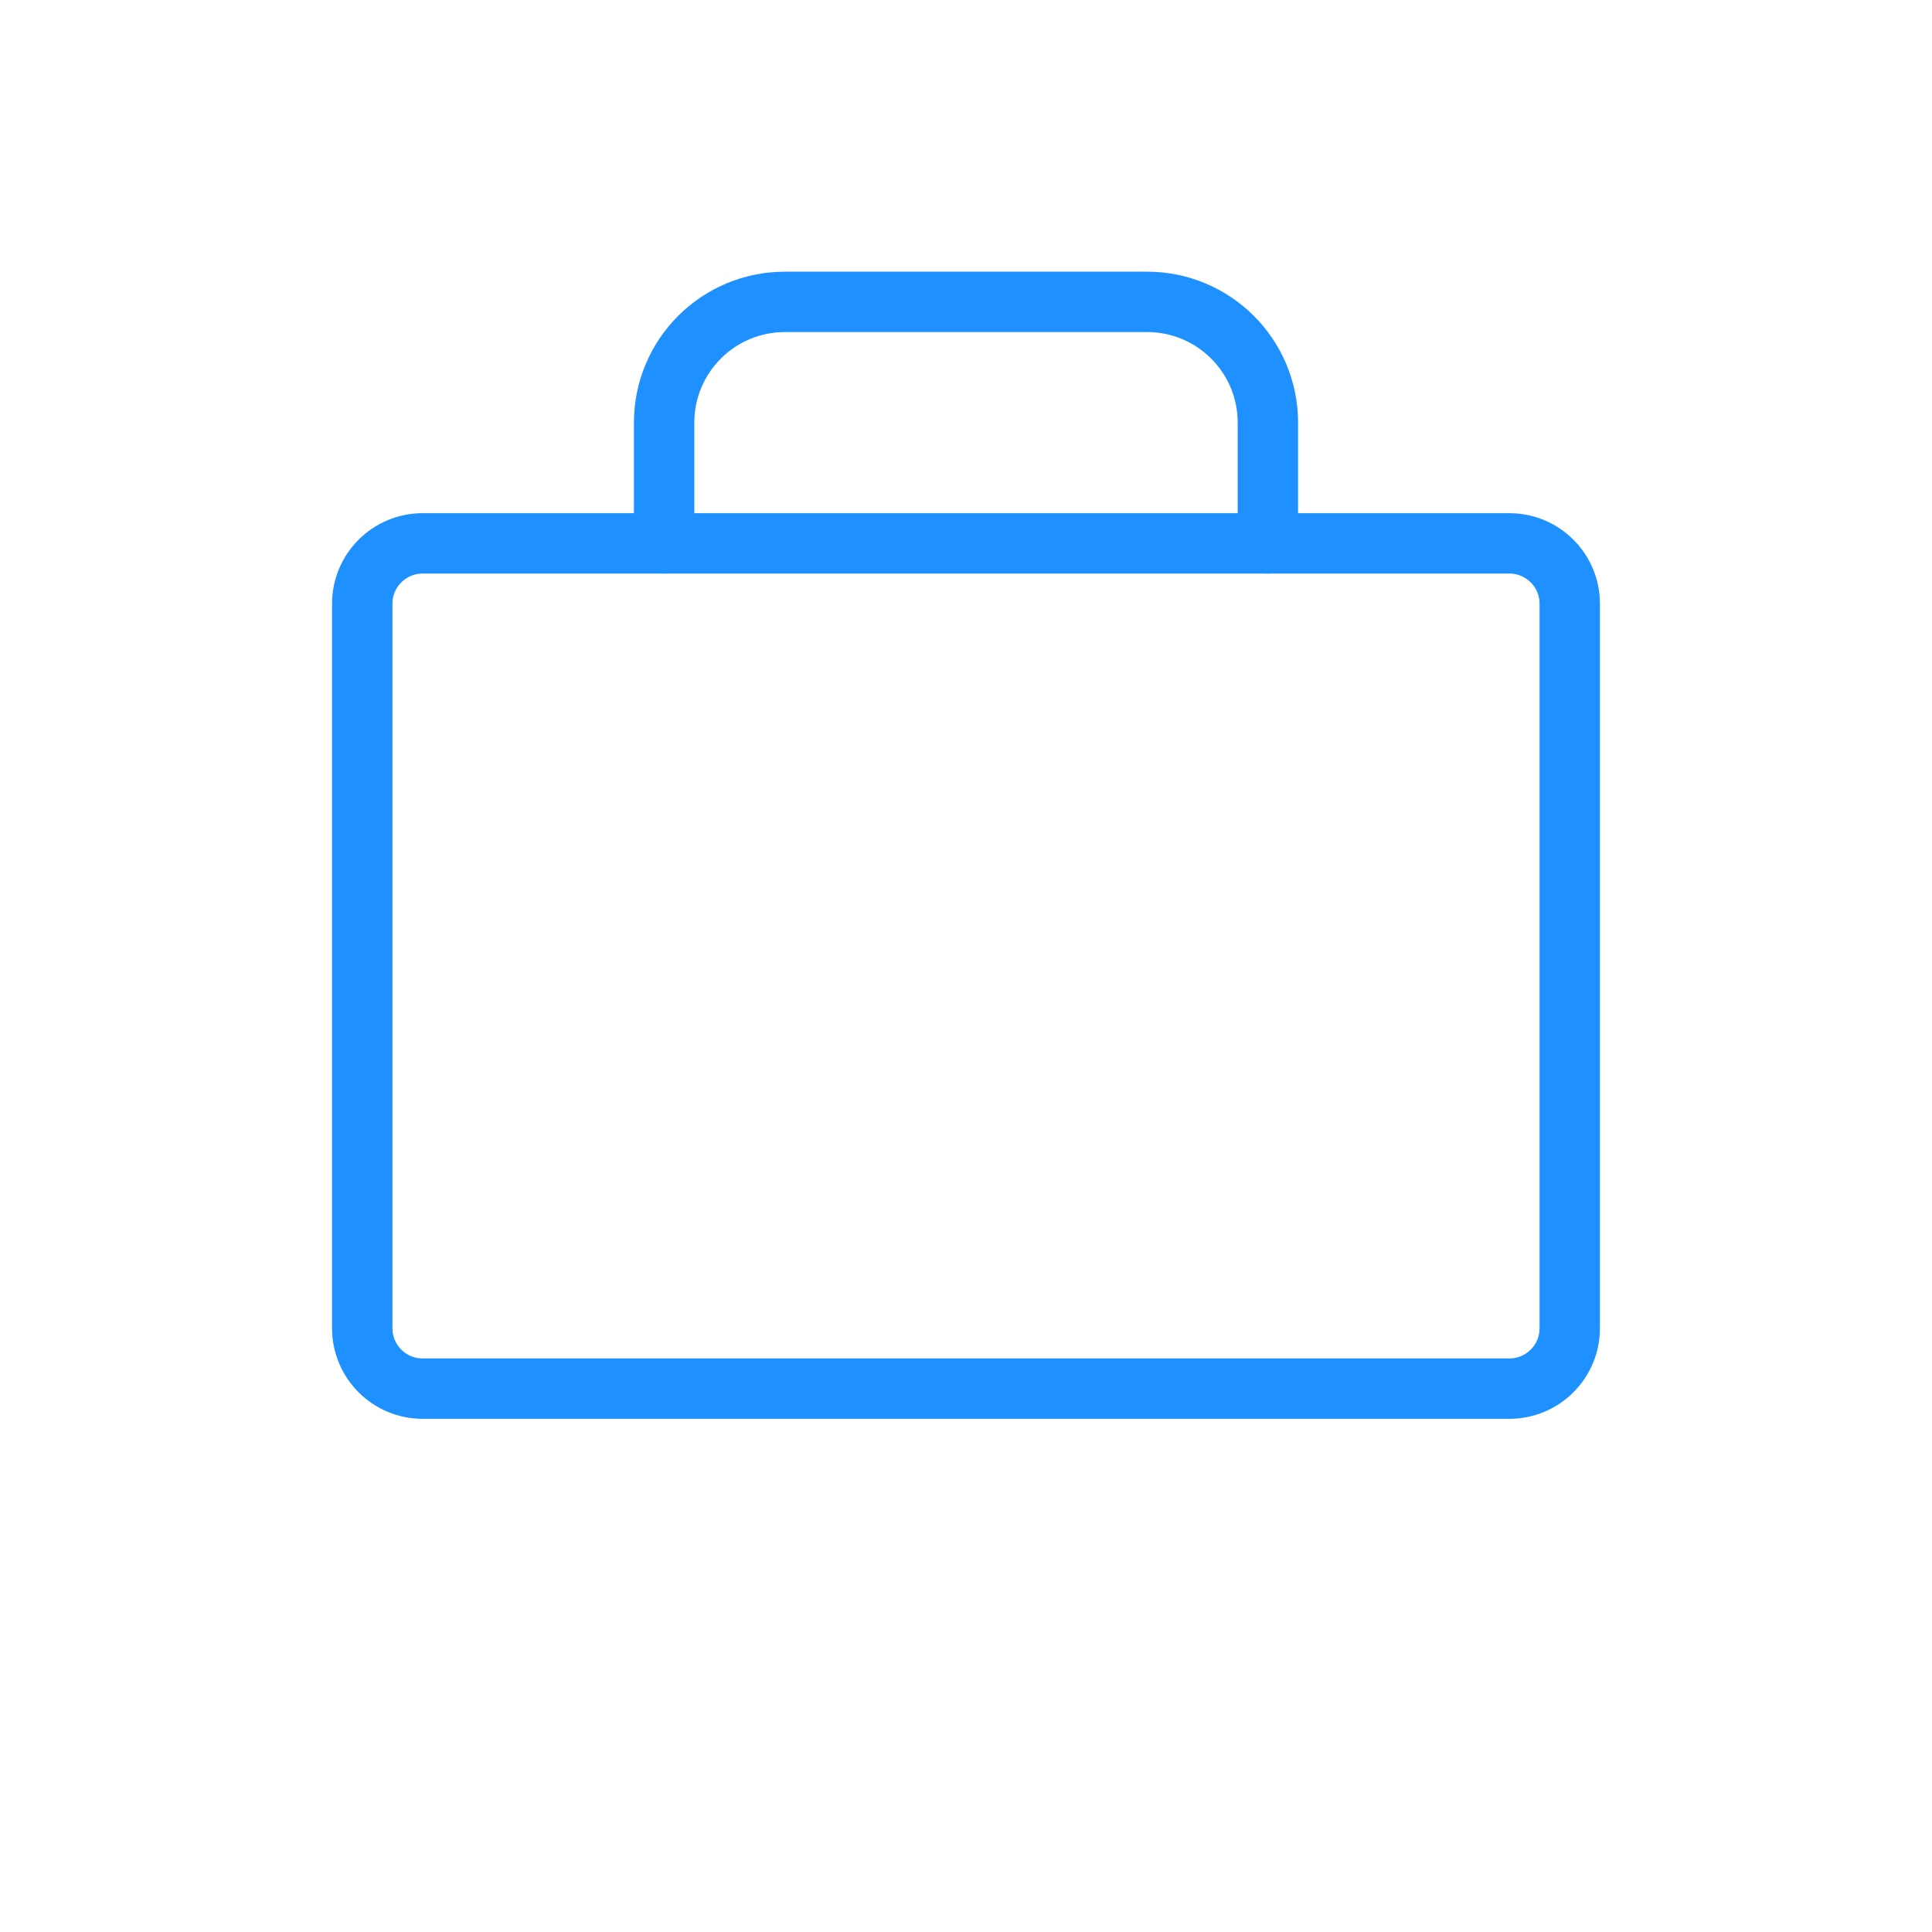
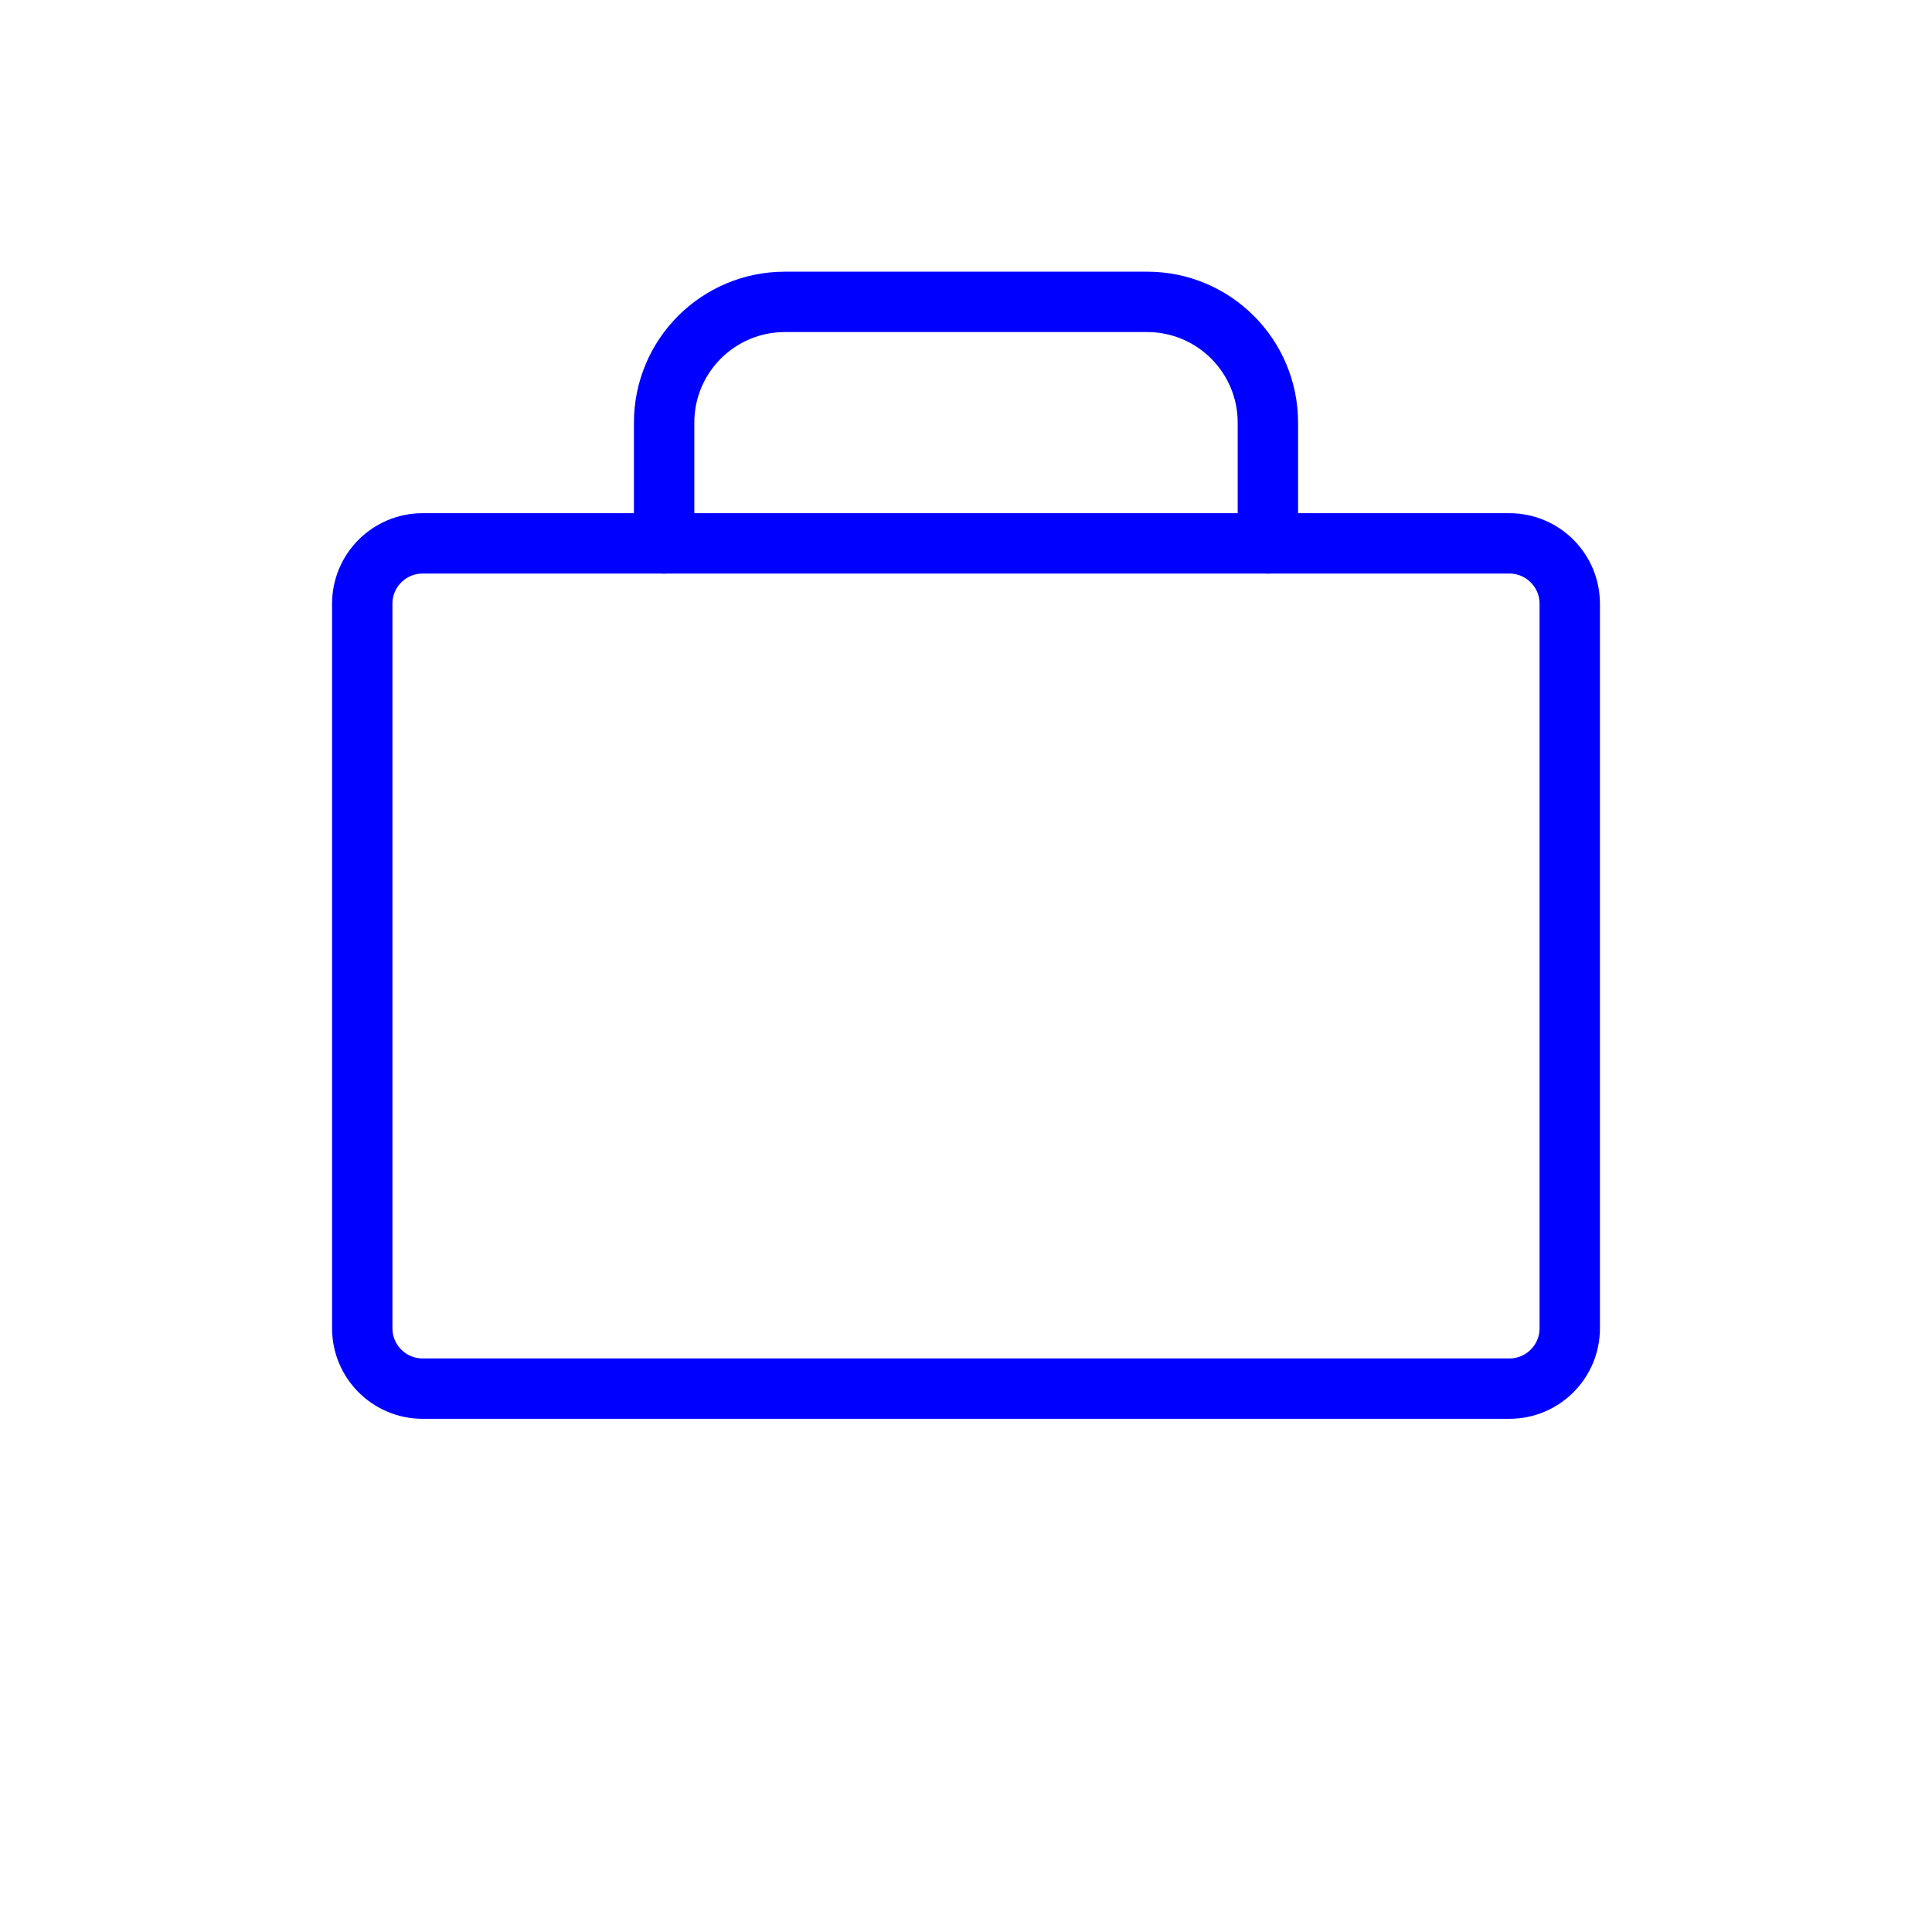
- <svg xmlns="http://www.w3.org/2000/svg" viewBox="0 0 64 64" fill="none" stroke="#1e90ff" stroke-width="2" stroke-linecap="round" stroke-linejoin="round">
+ <svg xmlns="http://www.w3.org/2000/svg" viewBox="0 0 64 64" fill="none" stroke="#0000FF" stroke-width="2" stroke-linecap="round" stroke-linejoin="round">
  <rect x="12" y="18" width="40" height="28" rx="2" />
  <path d="M22 18v-4a4 4 0 0 1 4-4h12a4 4 0 0 1 4 4v4" />
</svg>
